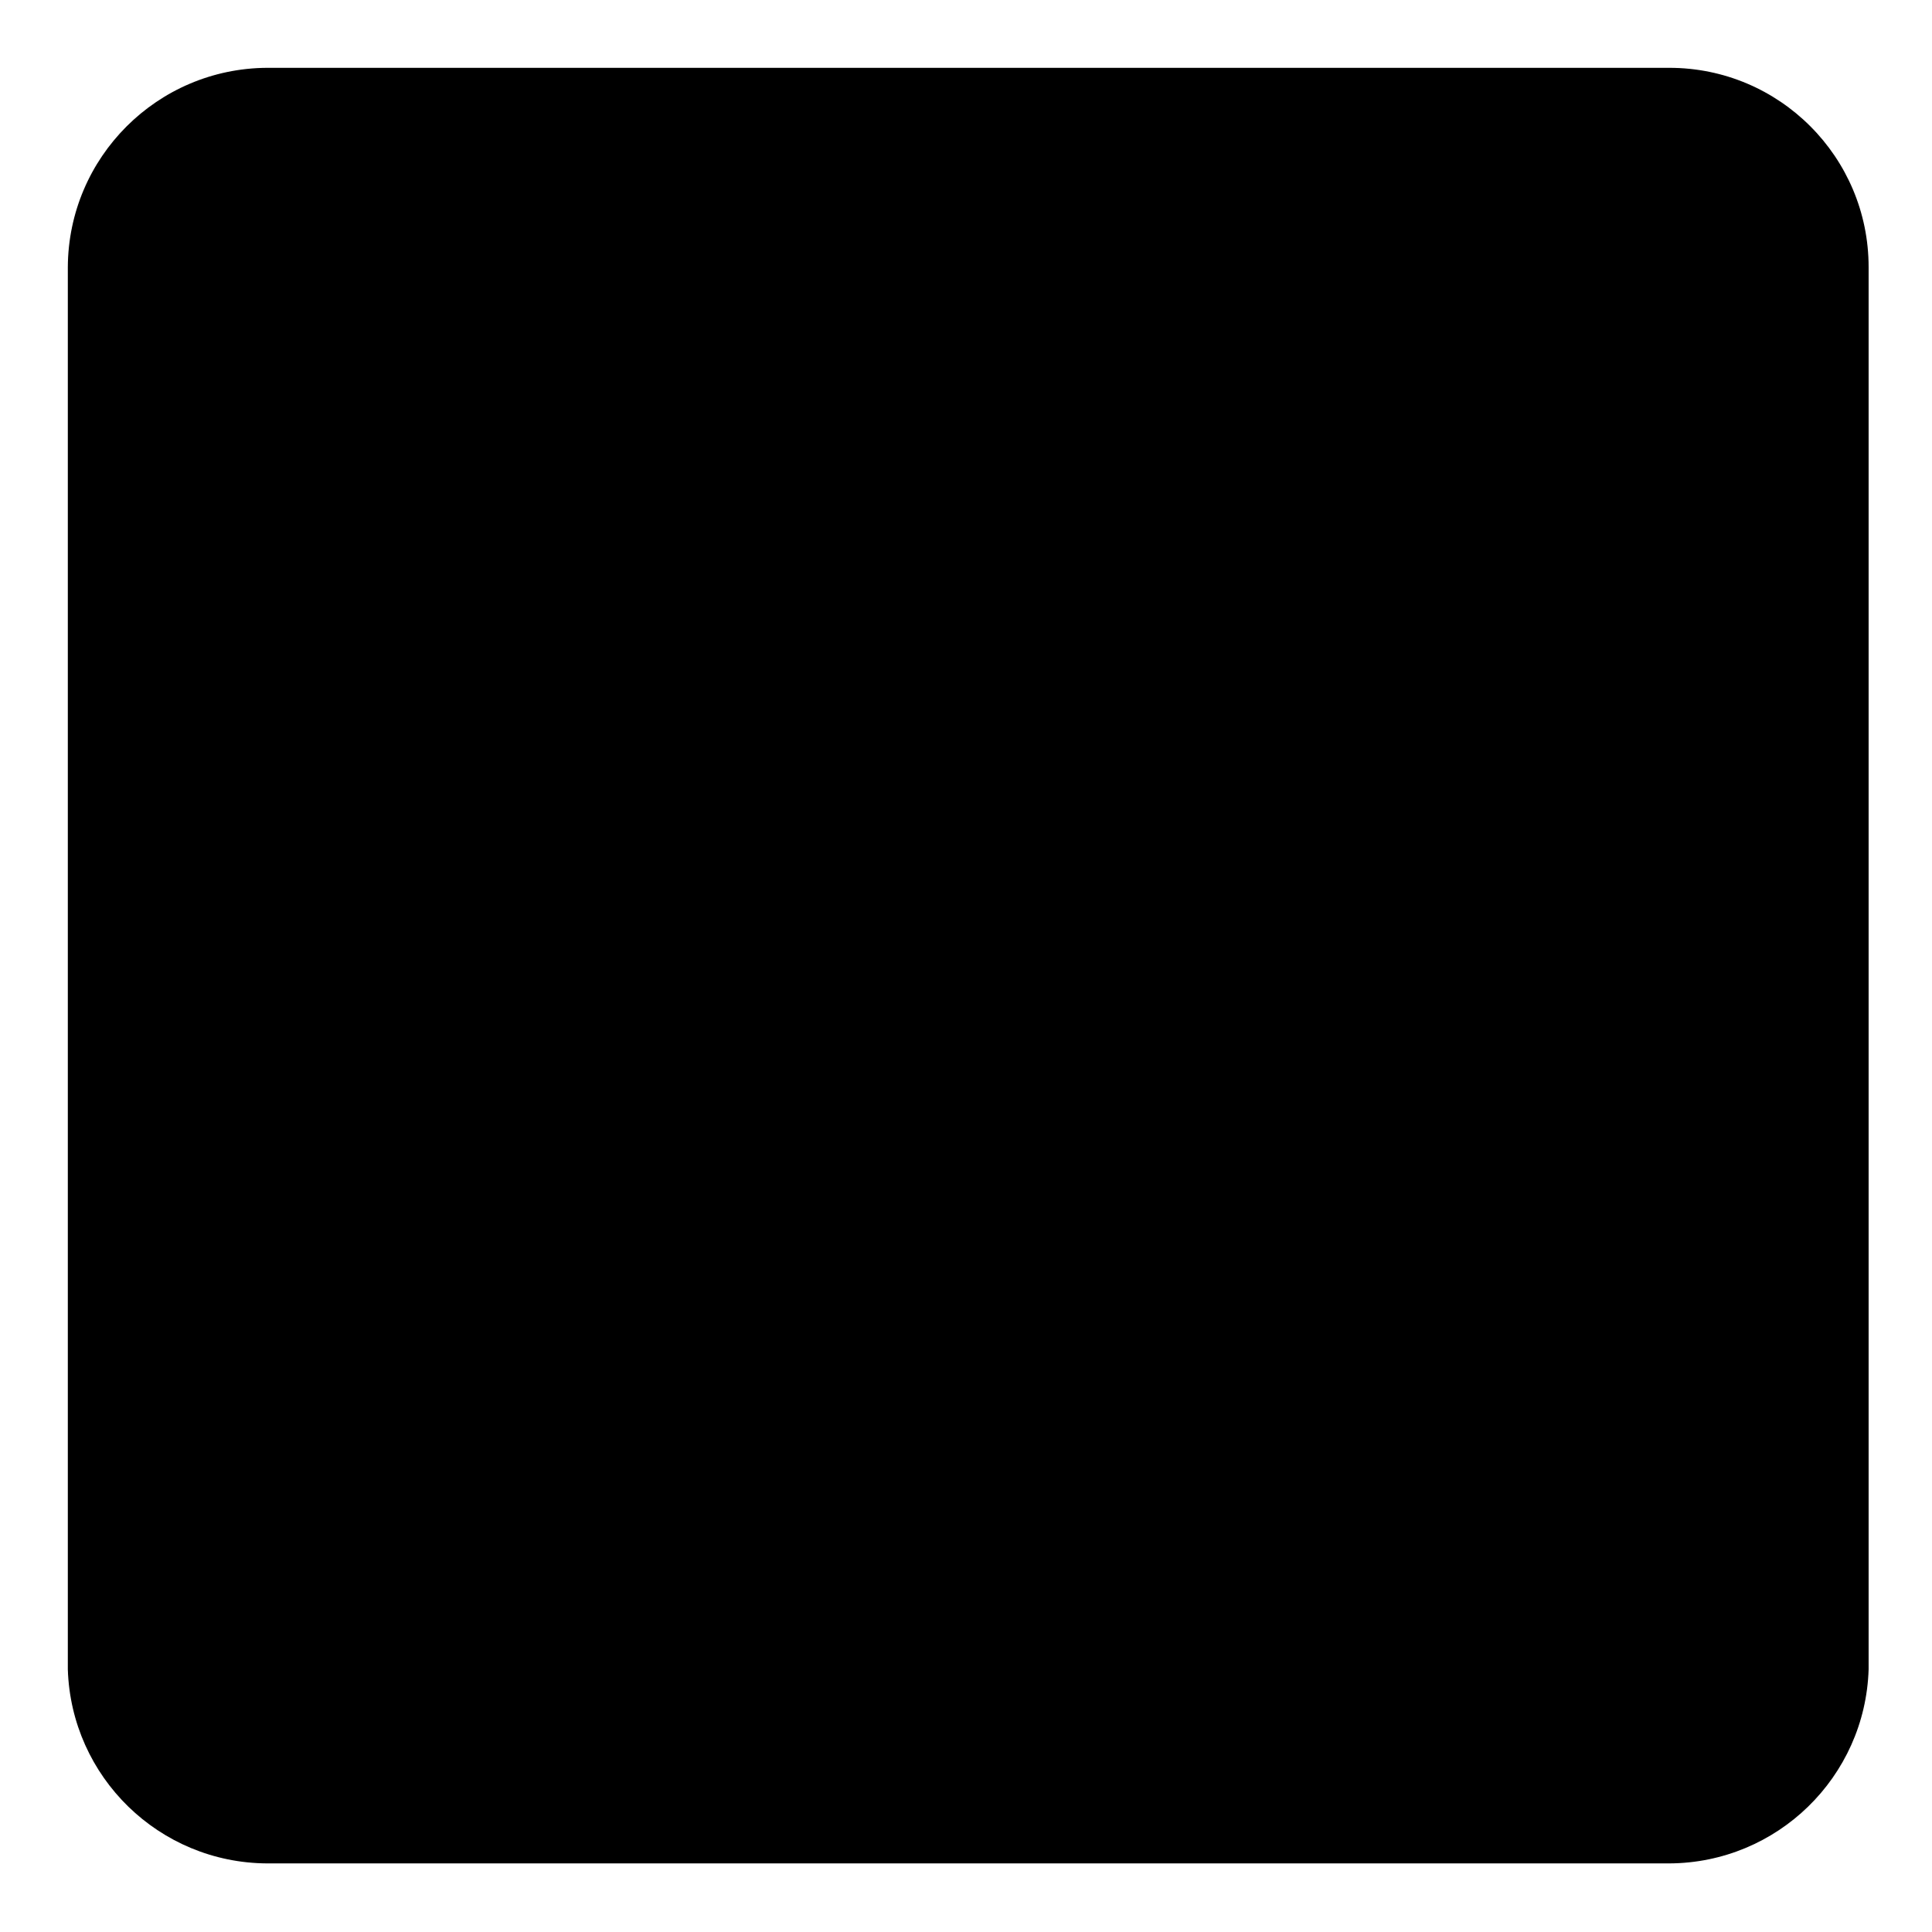
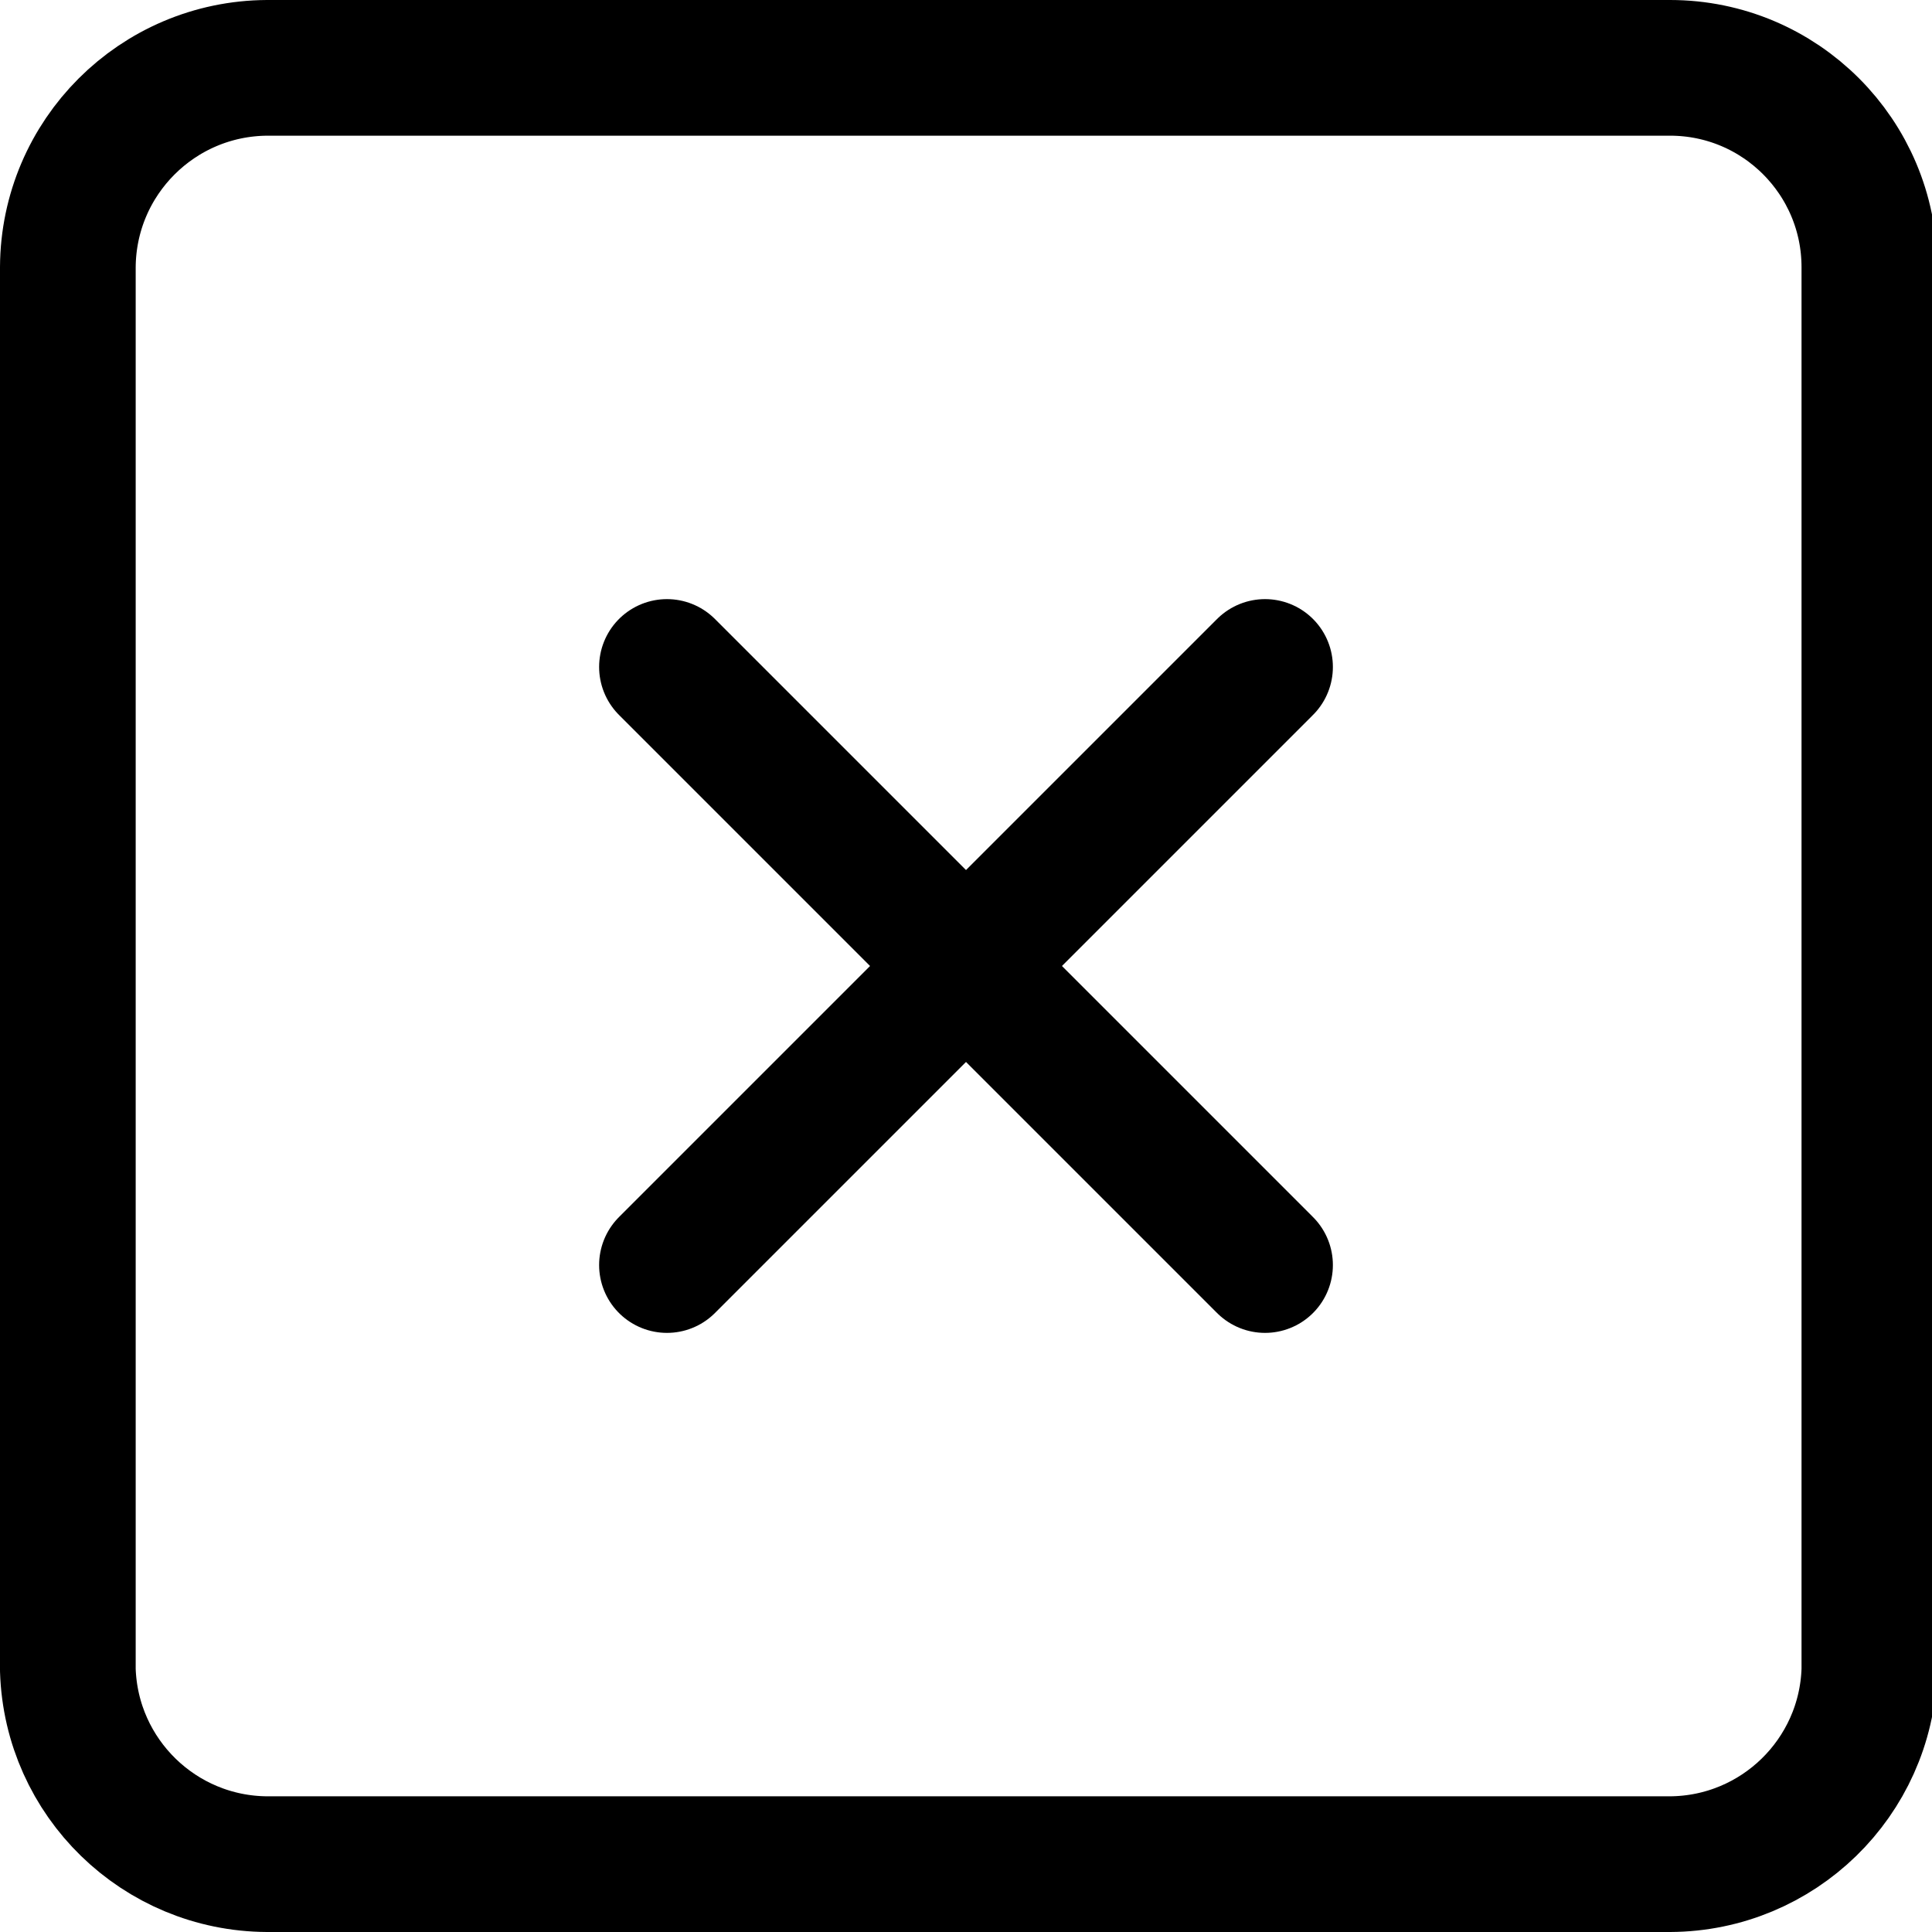
- <svg xmlns="http://www.w3.org/2000/svg" id="Camada_1" data-name="Camada 1" viewBox="0 0 18.51 18.51">
+ <svg xmlns="http://www.w3.org/2000/svg" id="Camada_1" data-name="Camada 1" viewBox="0 0 18.51 18.51" width="15px" height="15px">
+   <defs>
+     <style>.cls-1{fill:none;stroke:#000000;stroke-linecap:round;stroke-linejoin:round;stroke-width:1.3px;}</style>
+   </defs>
  <g id="Icon_feather-x-square" data-name="Icon feather-x-square">
    <path id="Caminho_4" data-name="Caminho 4" class="cls-1" d="M2.56.65H16a1.91,1.91,0,0,1,1.91,1.91h0V16A1.92,1.92,0,0,1,16,17.86H2.56A1.92,1.92,0,0,1,.65,16V2.56A1.92,1.92,0,0,1,2.56.65Z" />
    <path id="Caminho_5" data-name="Caminho 5" class="cls-1" d="M6.39,6.39l5.73,5.73" />
    <path id="Caminho_6" data-name="Caminho 6" class="cls-1" d="M12.12,6.39,6.39,12.12" />
  </g>
</svg>
